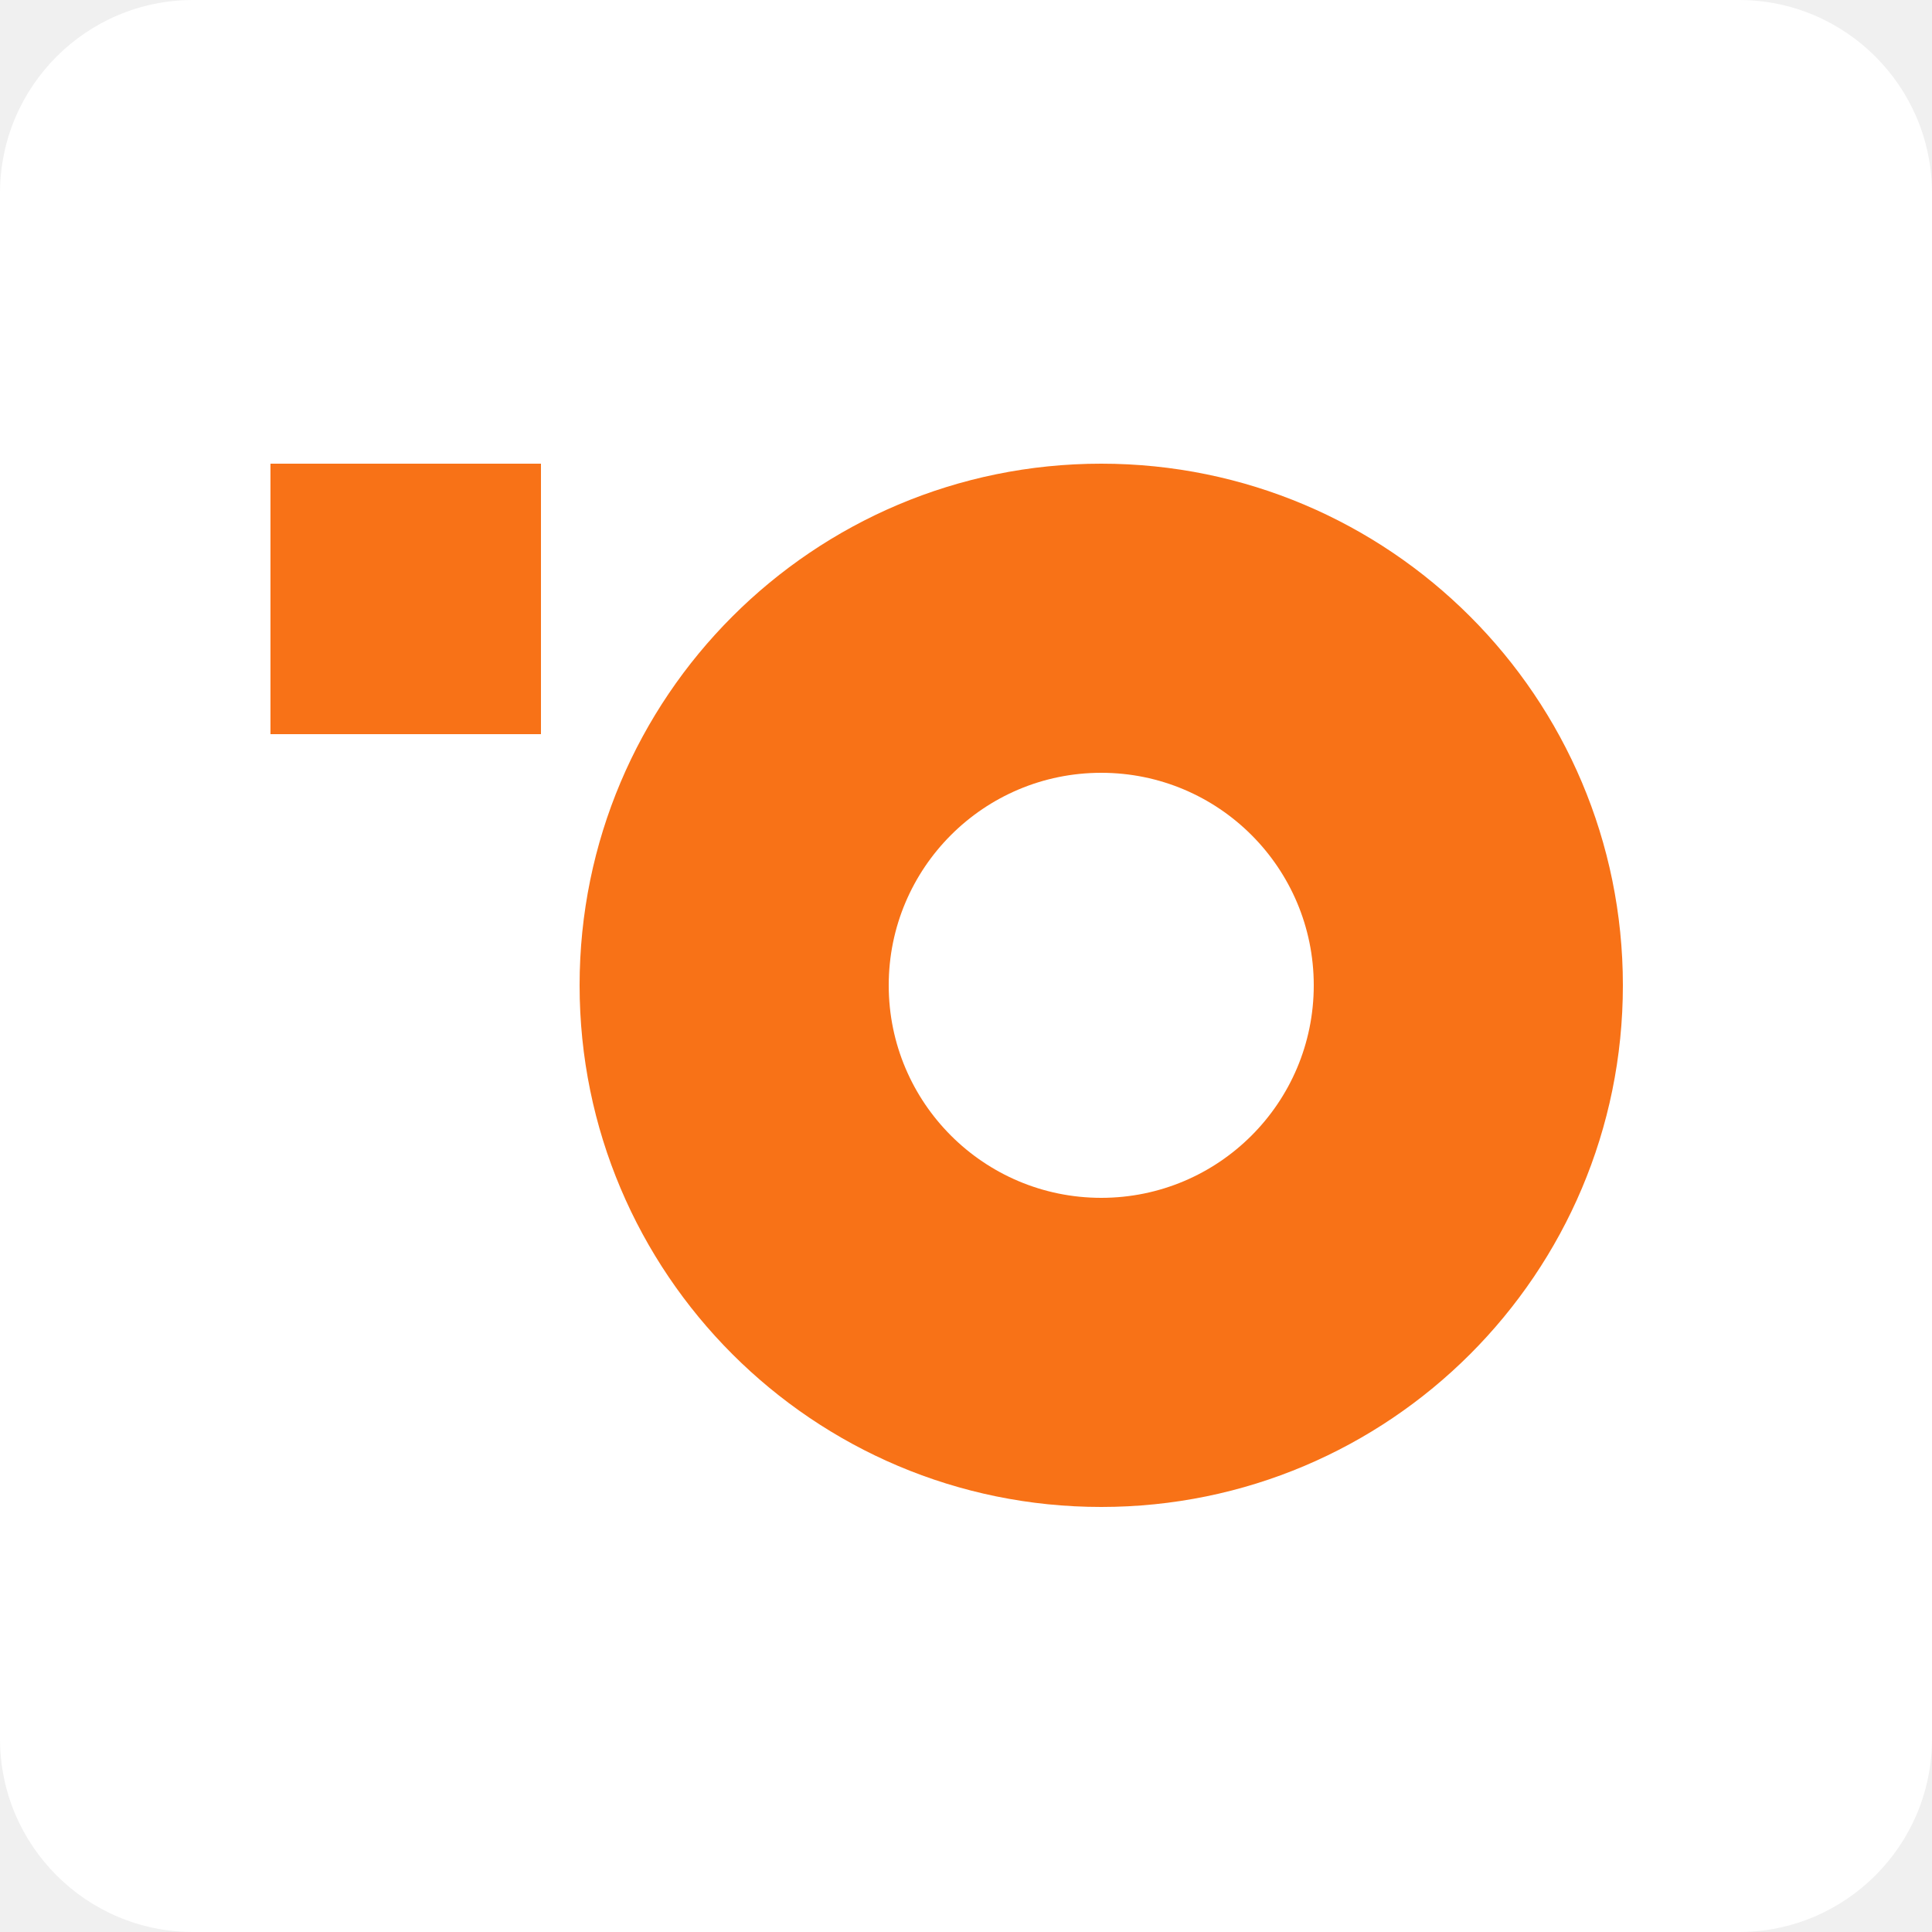
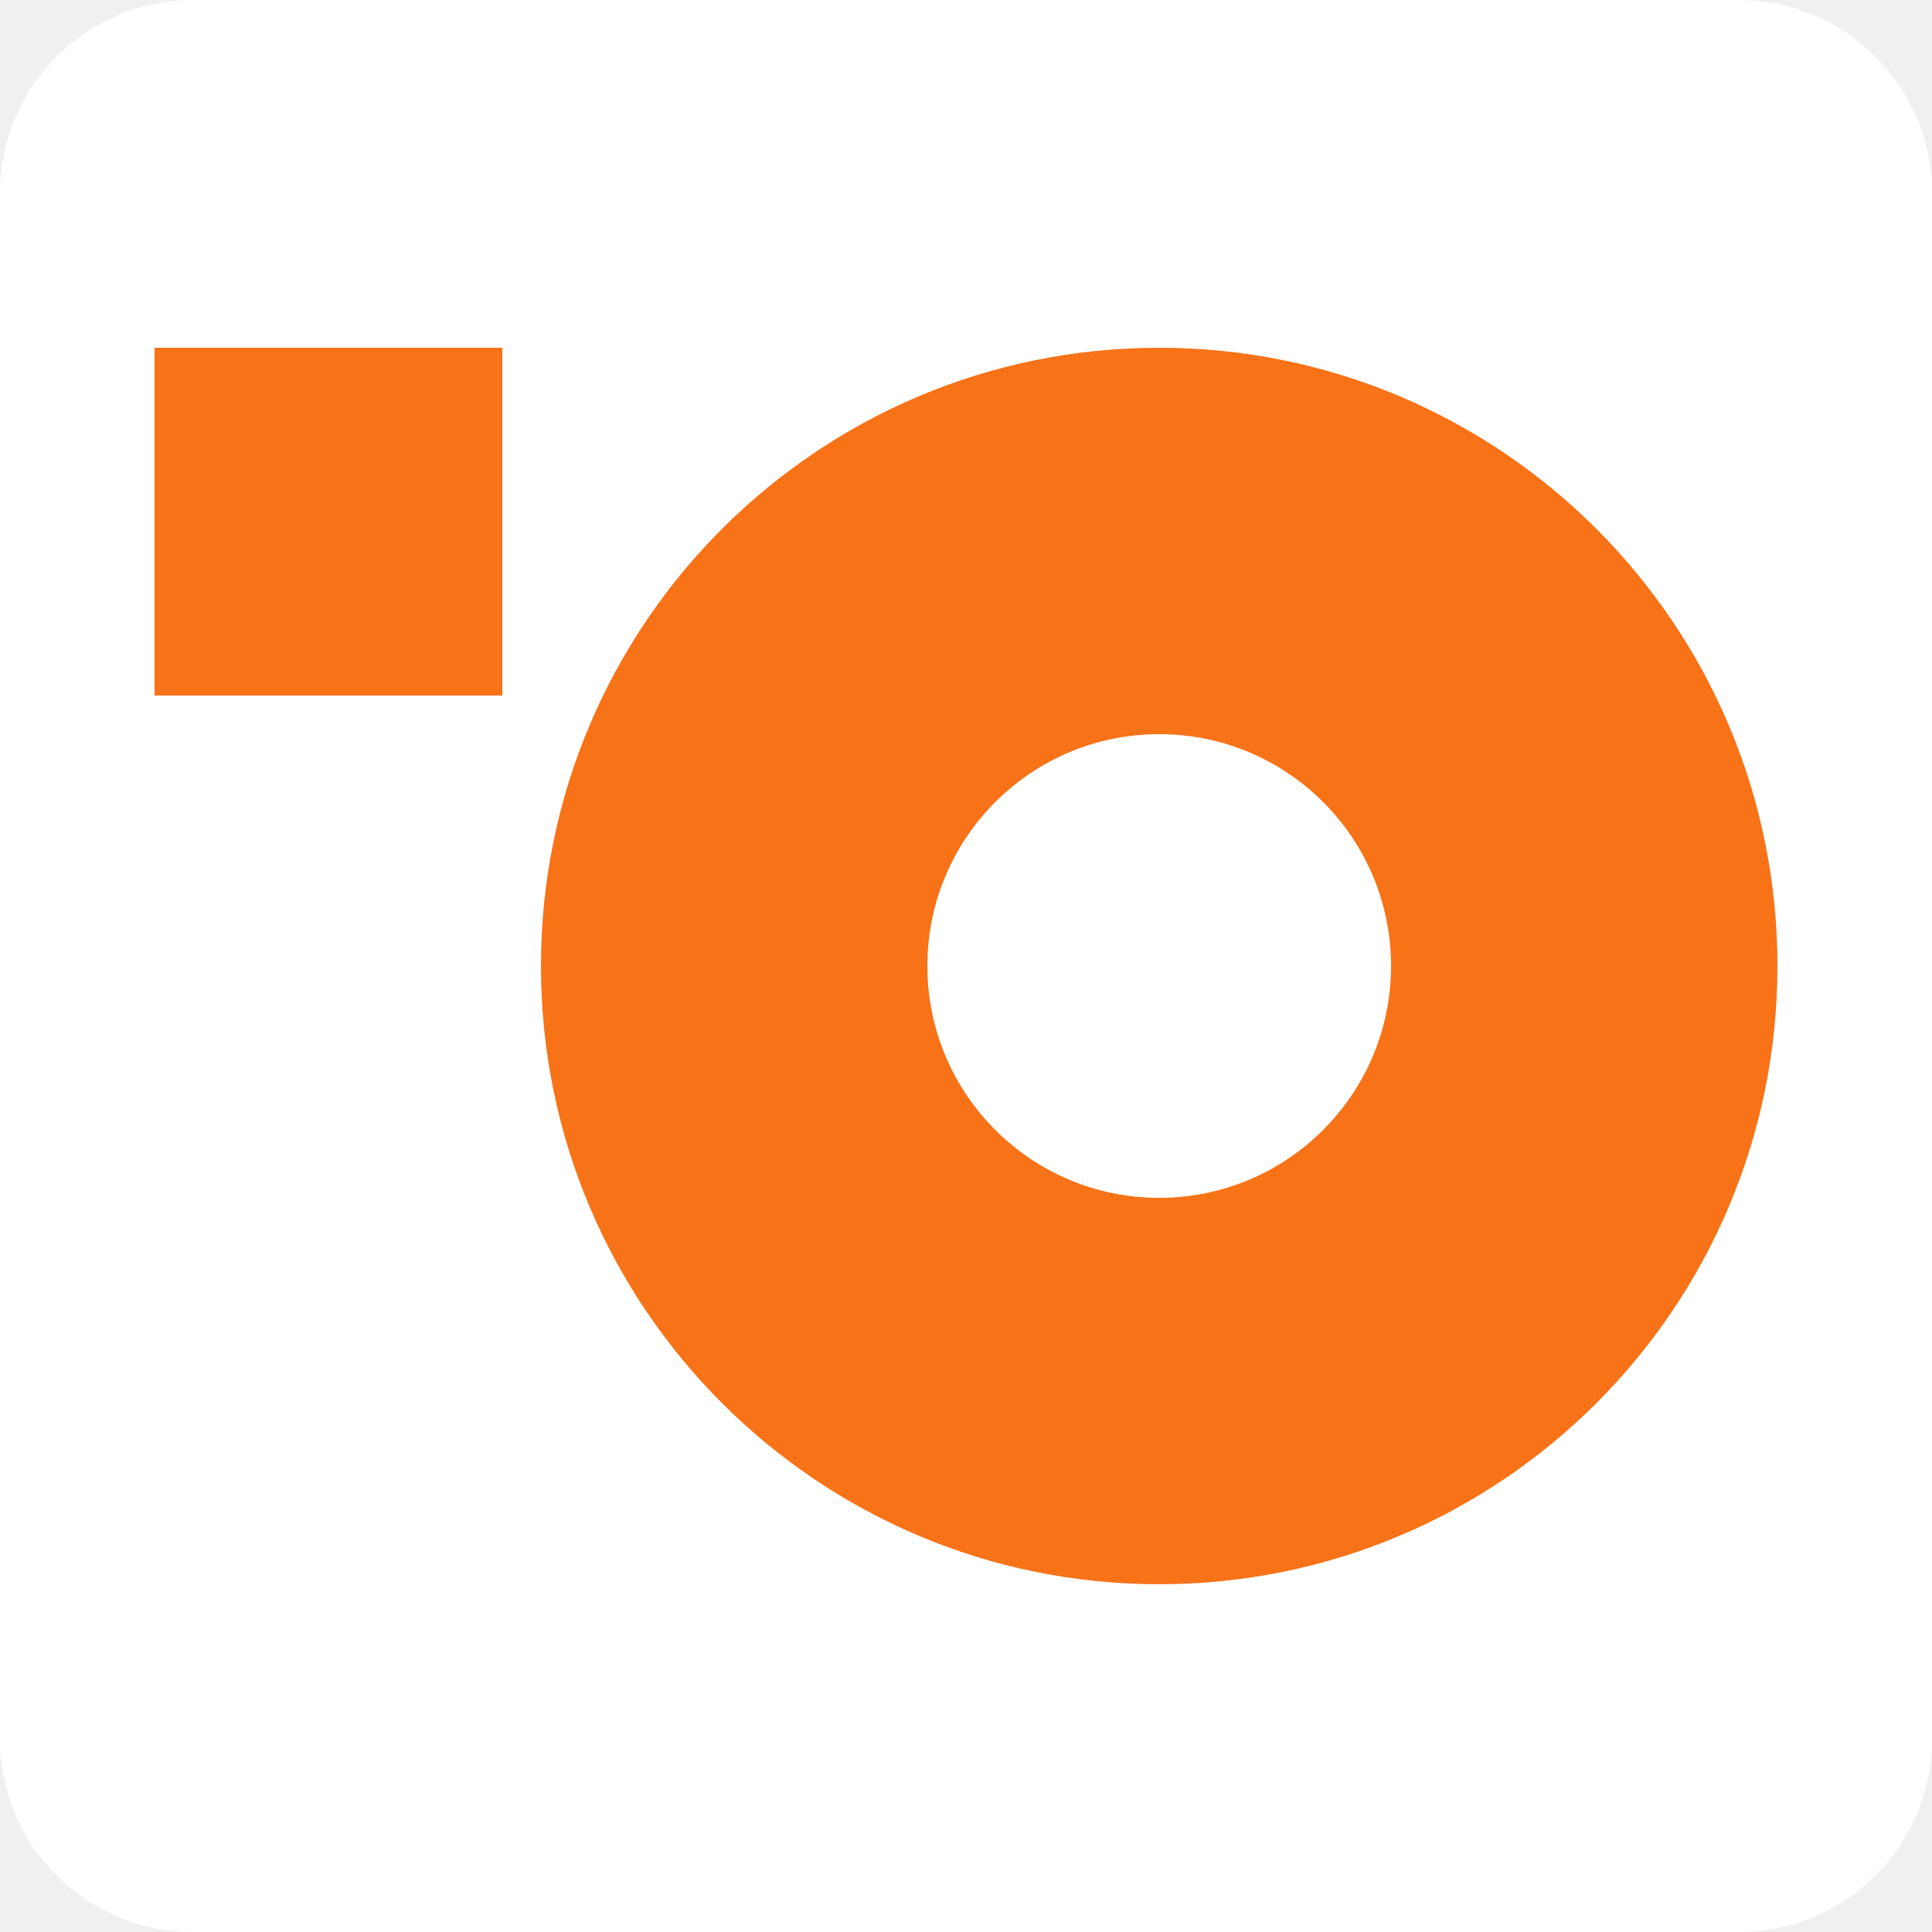
<svg xmlns="http://www.w3.org/2000/svg" width="50" height="50" viewBox="0 0 50 50" fill="none">
  <rect width="50" height="50" rx="5" fill="white" />
-   <circle cx="28.5" cy="25.5" r="13.5" fill="#F87217" />
-   <circle cx="28.5" cy="25.5" r="5.5" fill="white" />
-   <rect x="7" y="12" width="7" height="7" fill="#F87217" />
+   <circle cx="30" cy="25" r="16" fill="#F87217" />
+   <circle cx="30" cy="25" r="6" fill="white" />
+   <rect x="4" y="9" width="9" height="9" fill="#F87217" />
</svg>
